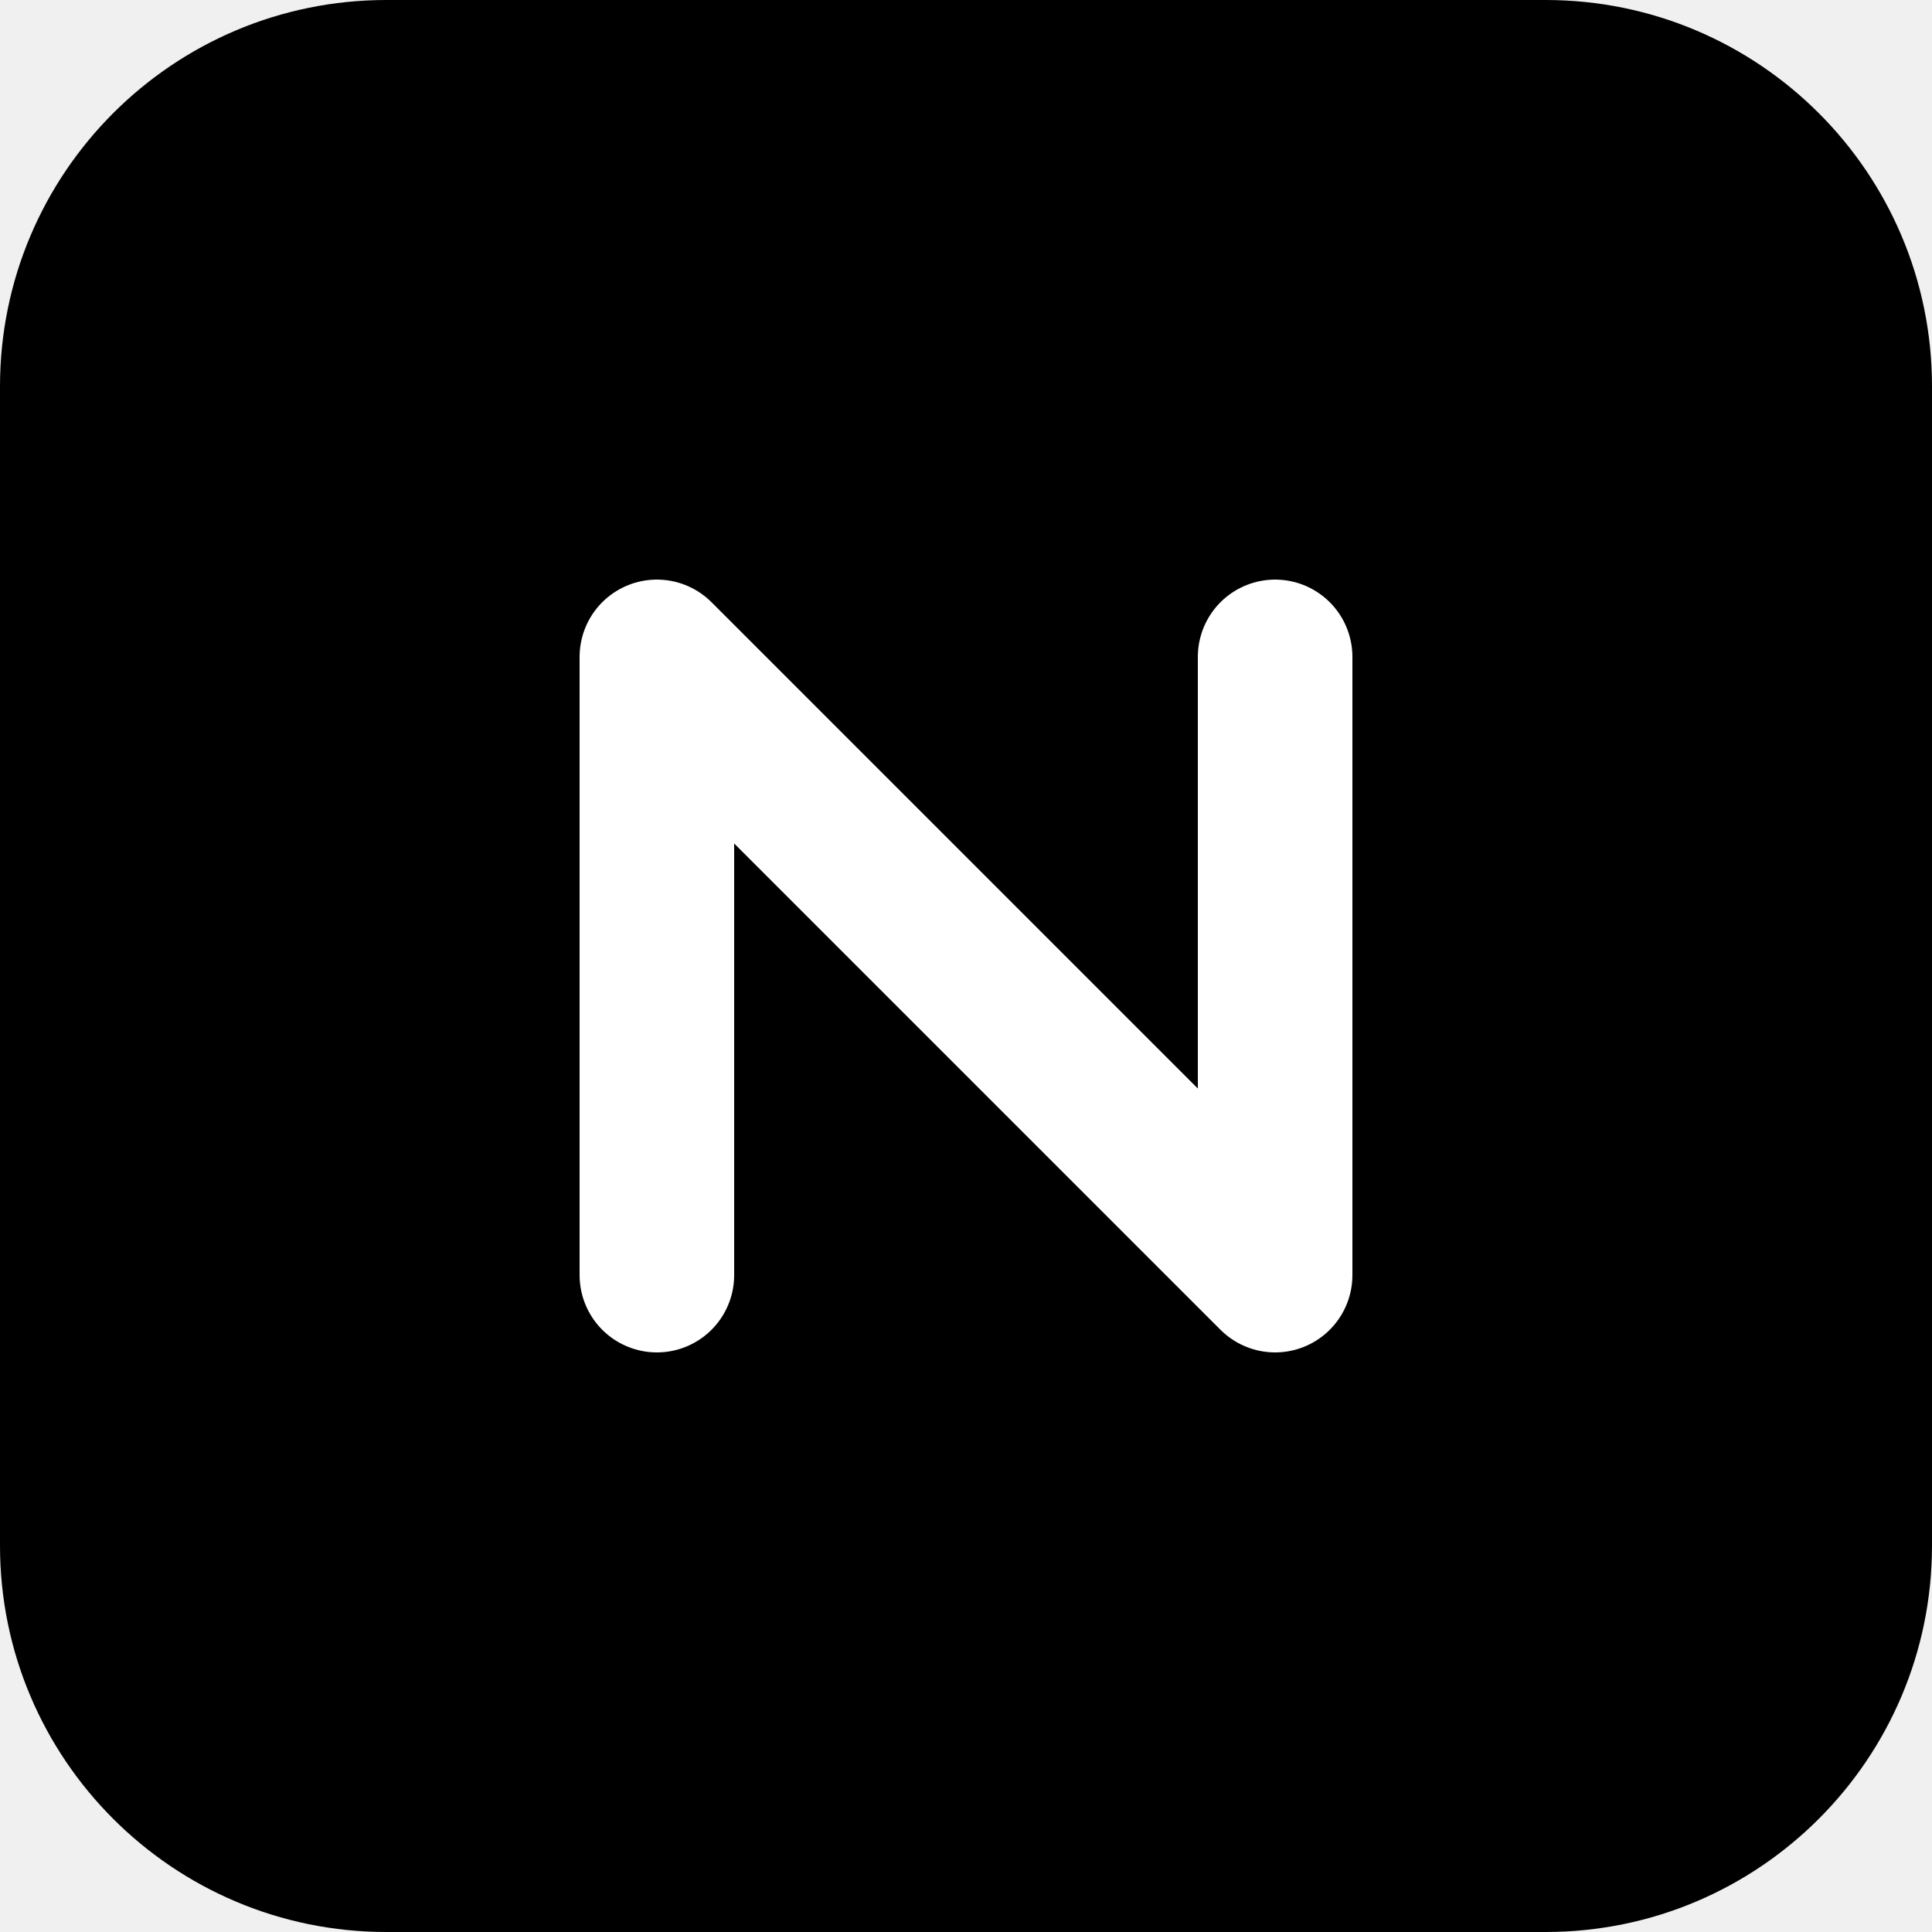
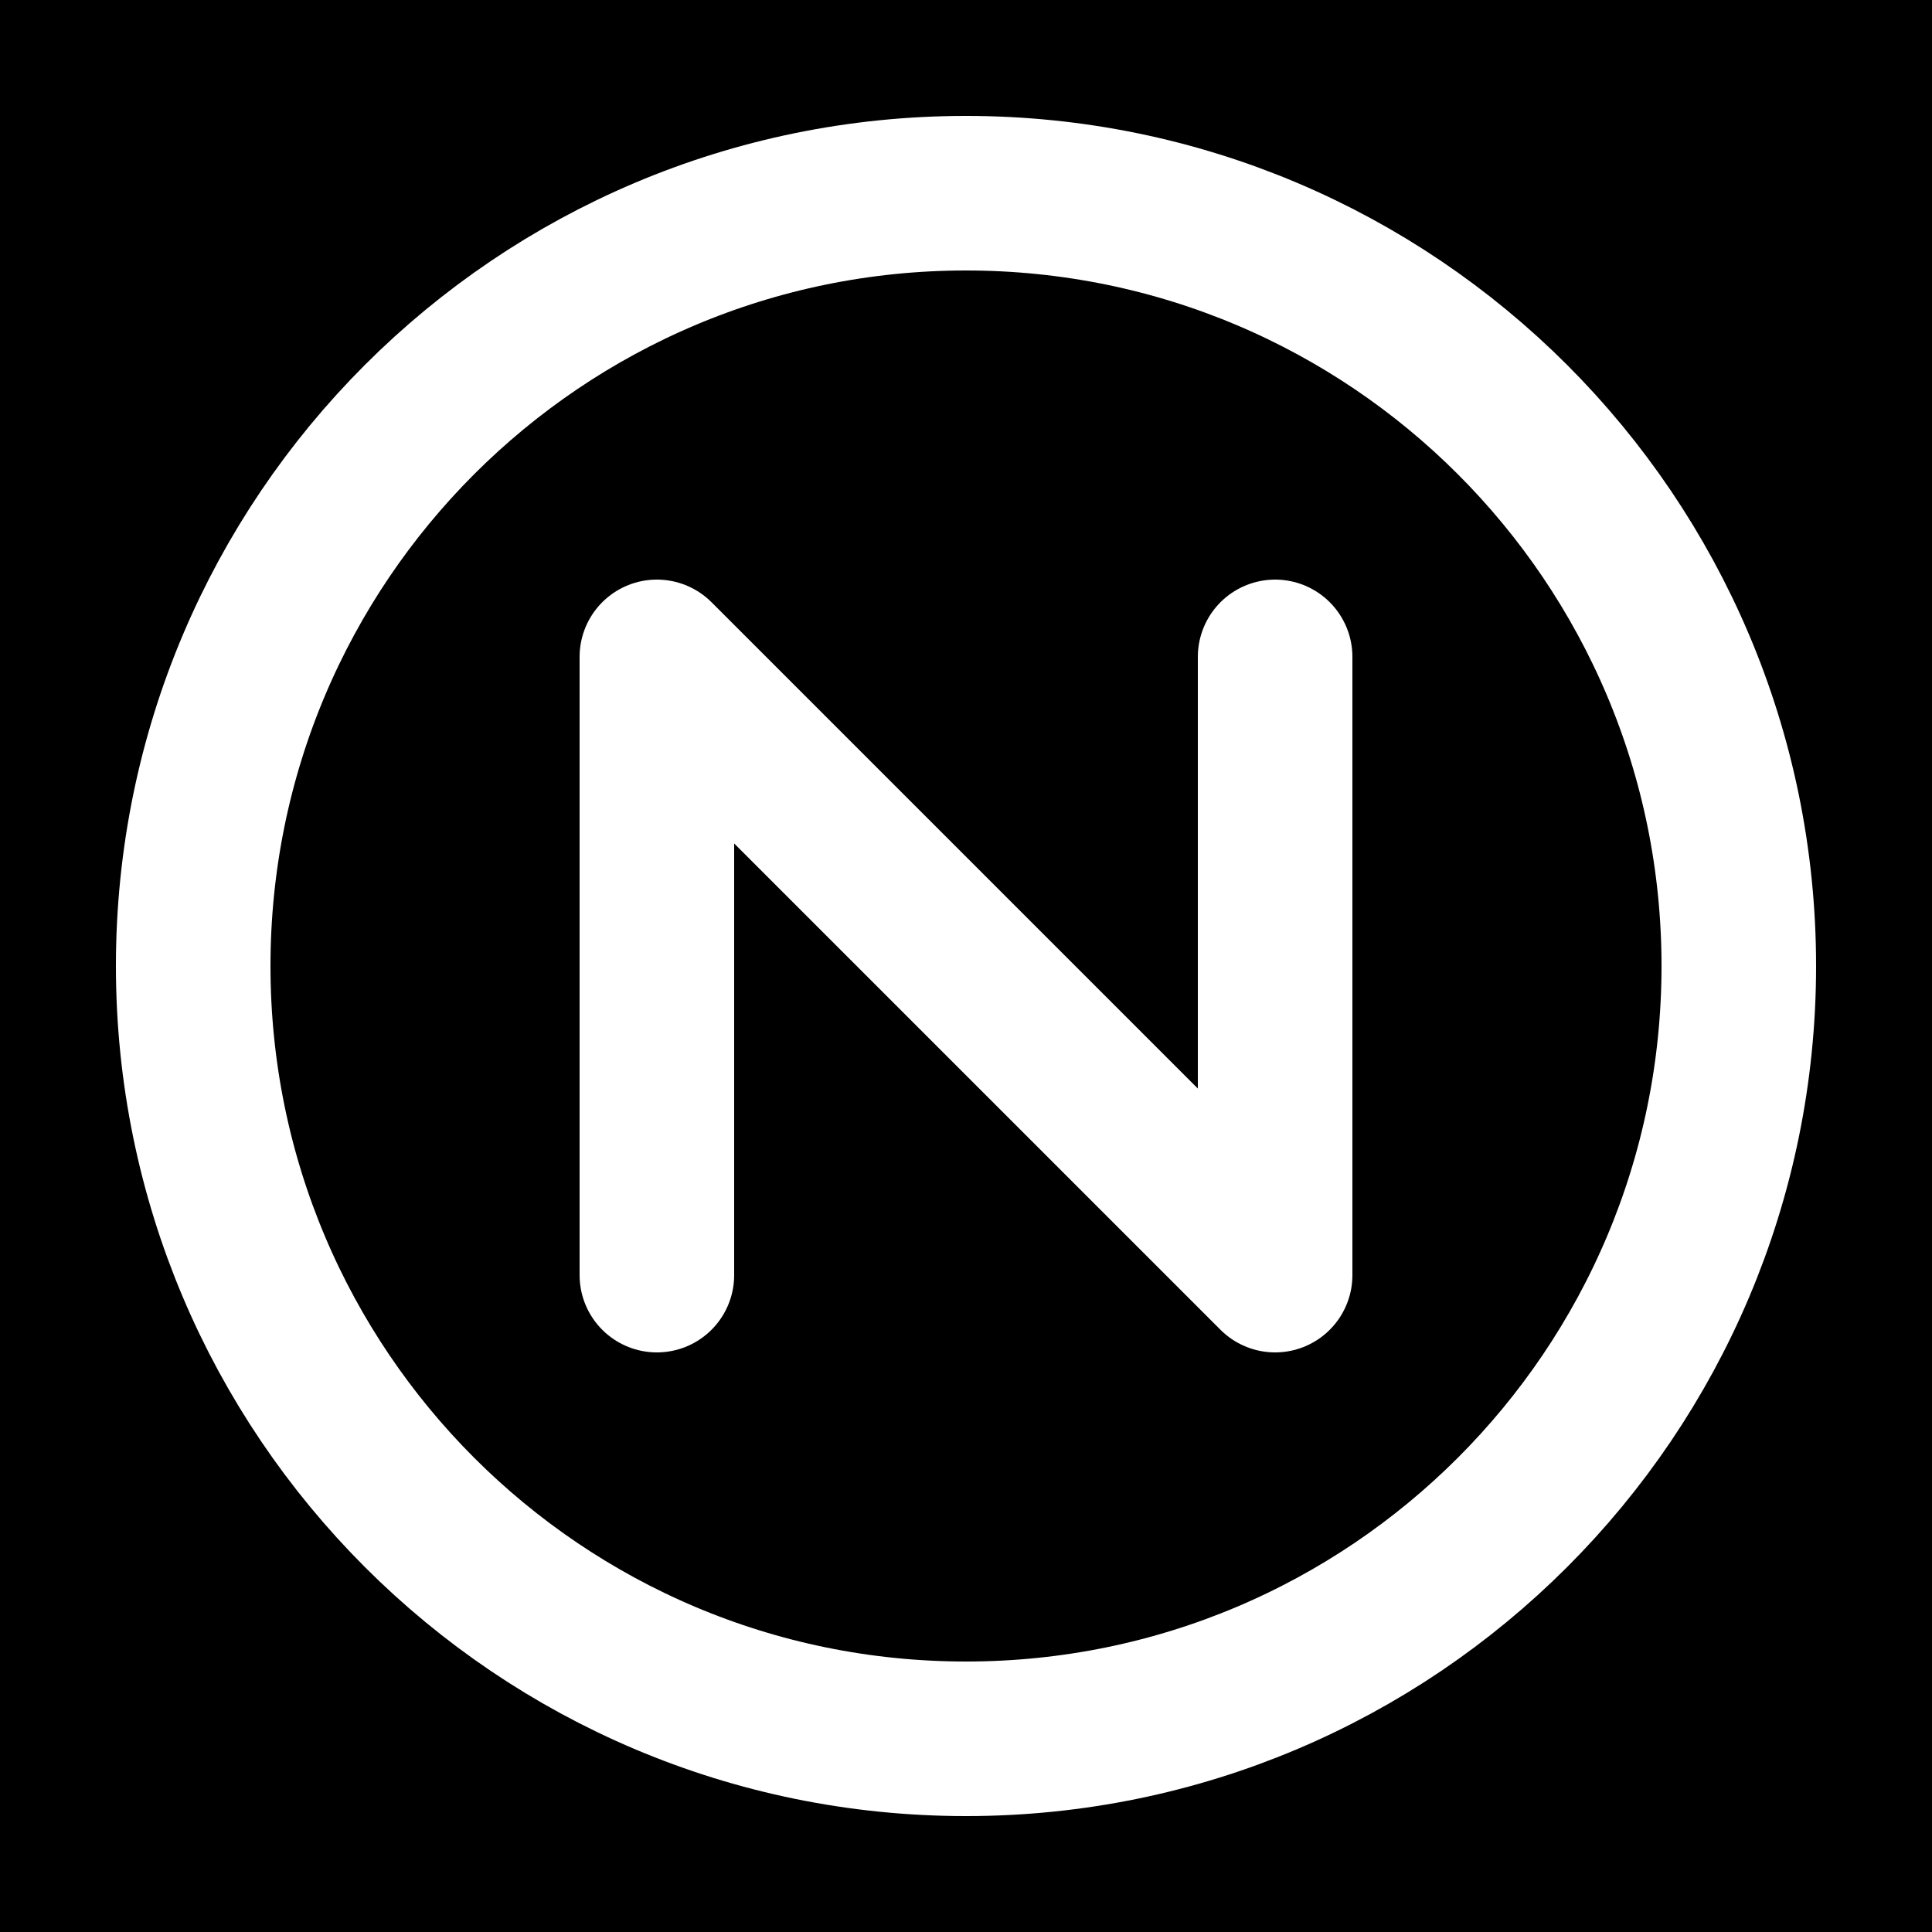
<svg xmlns="http://www.w3.org/2000/svg" width="512" height="512" viewBox="0 0 100 100" fill="none">
-   <rect width="100" height="100" rx="20" fill="black" />
+   <rect width="100" height="100" fill="black" />
+   <circle cx="50" cy="50" r="40" stroke="white" stroke-width="8" />
  <path d="M34 66V34L66 66V34" stroke="white" stroke-width="8" stroke-linecap="round" stroke-linejoin="round" />
</svg>
